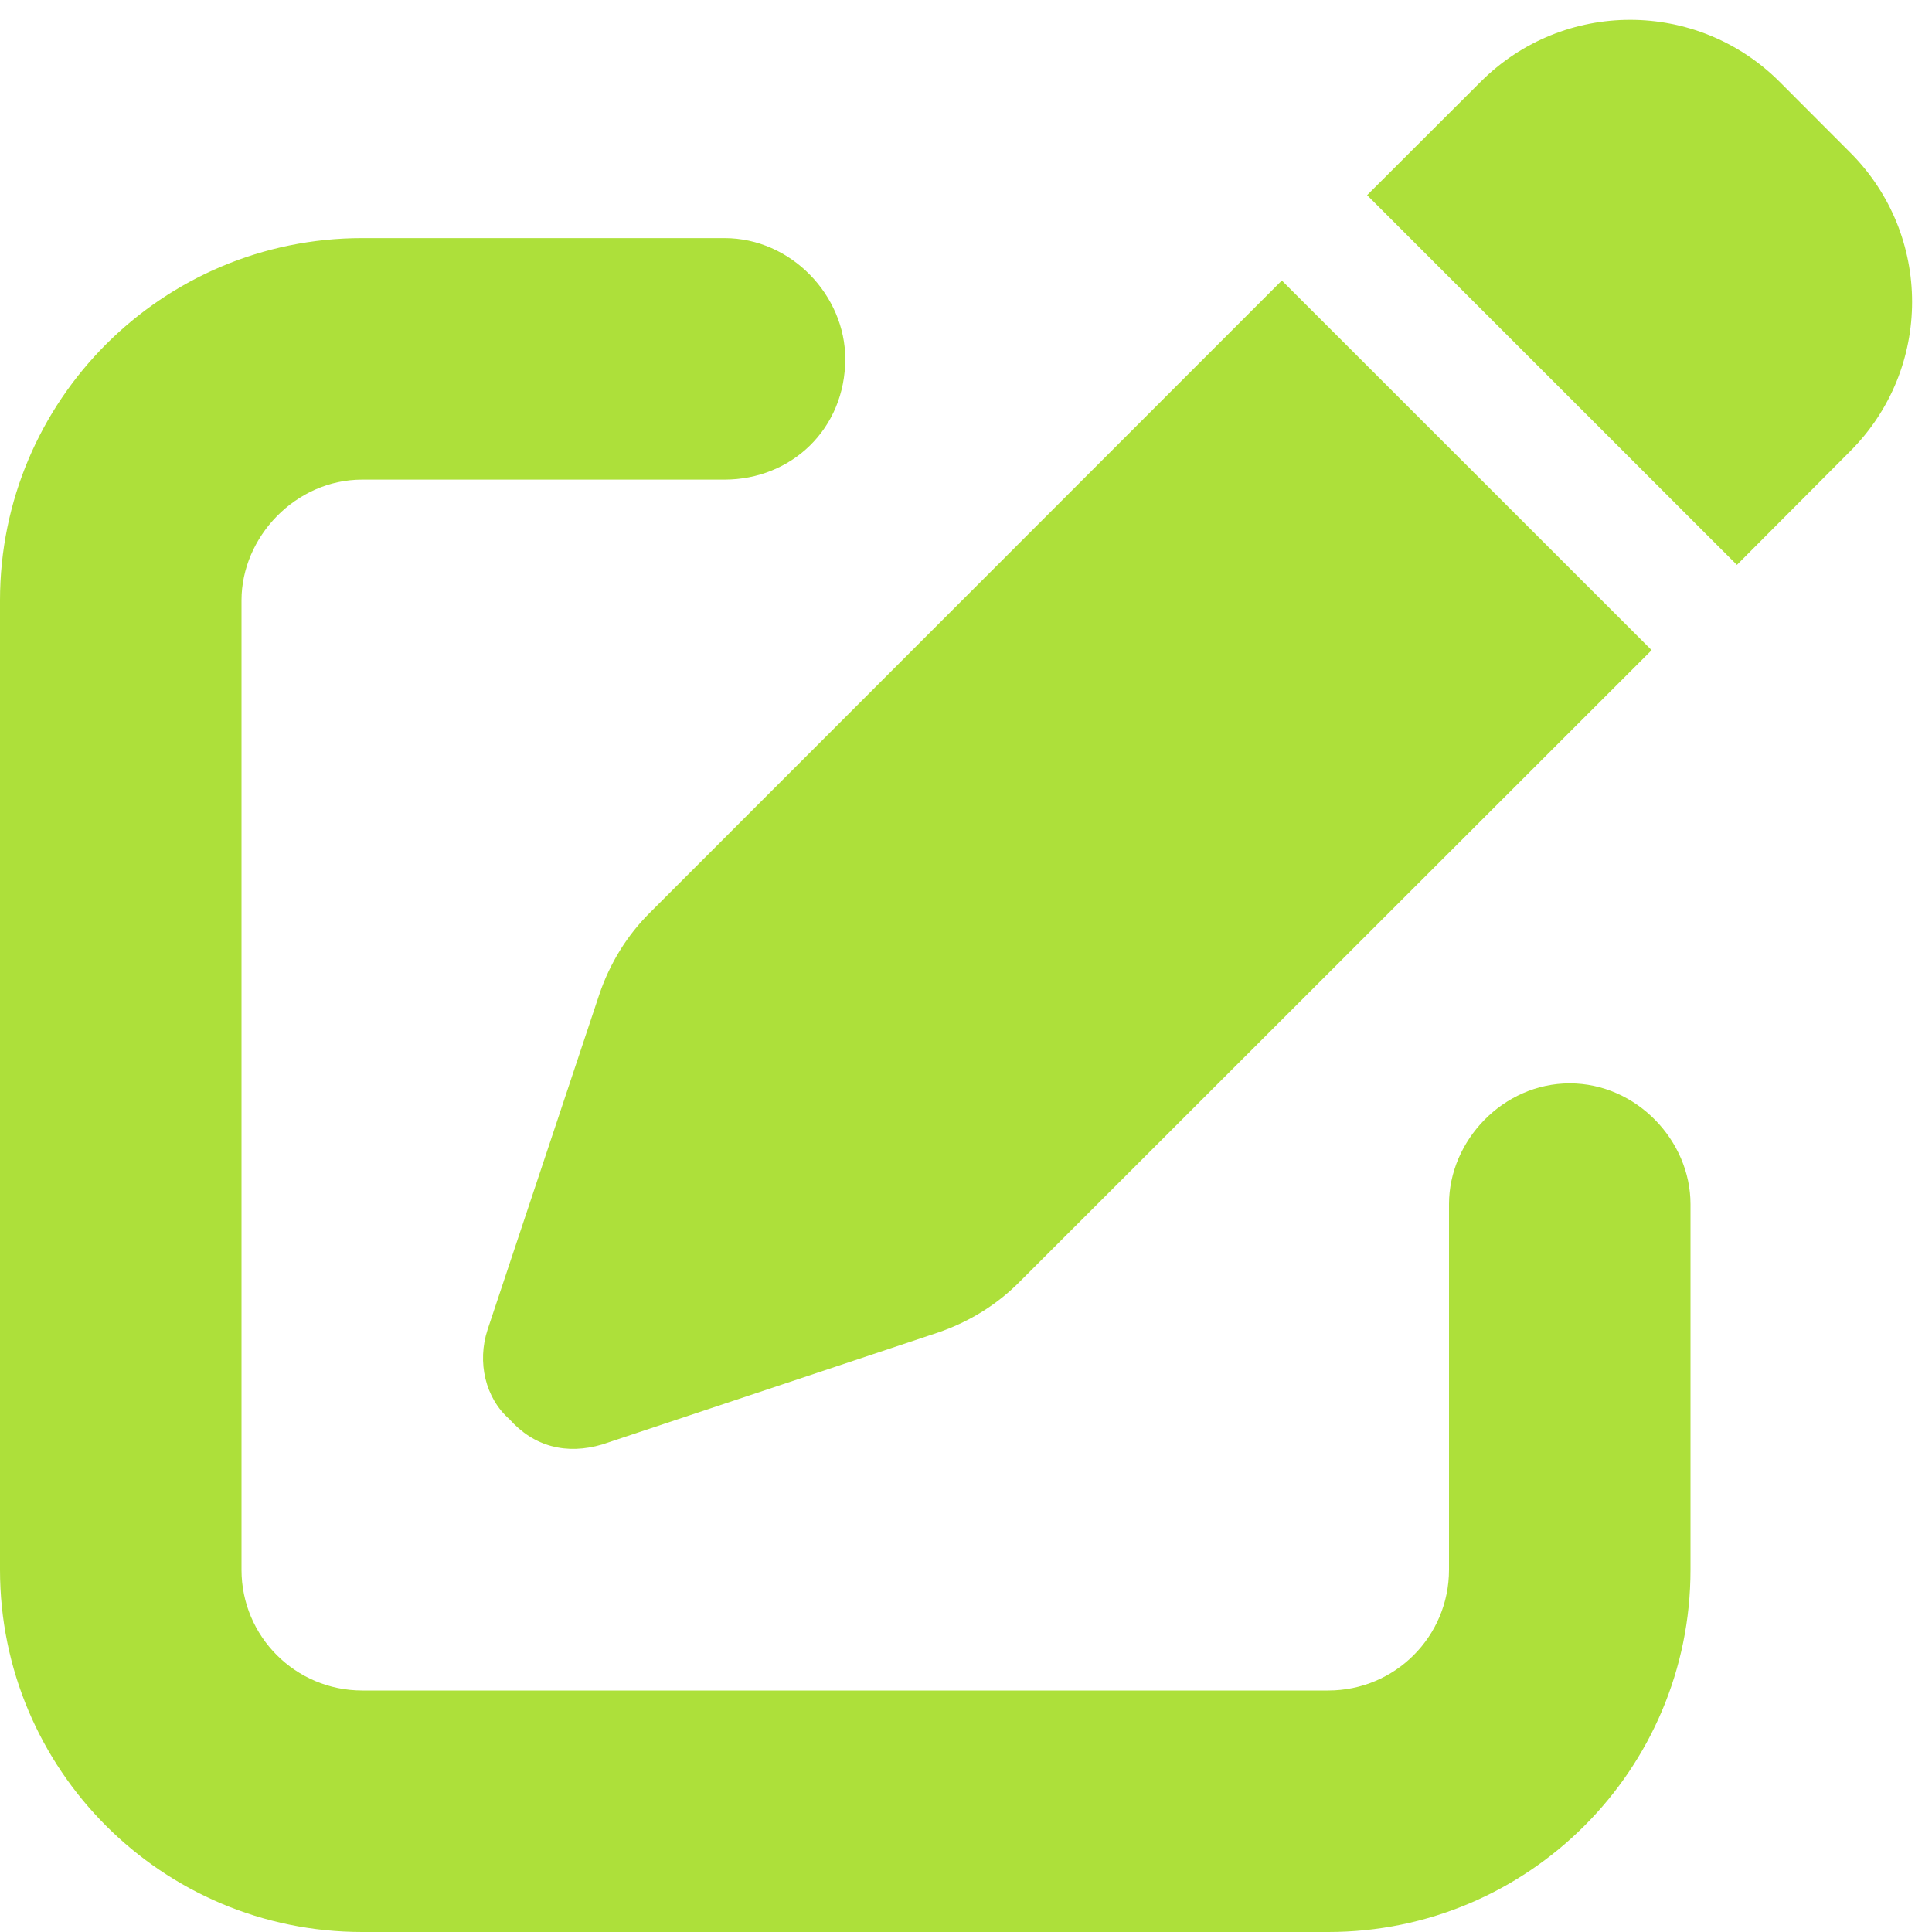
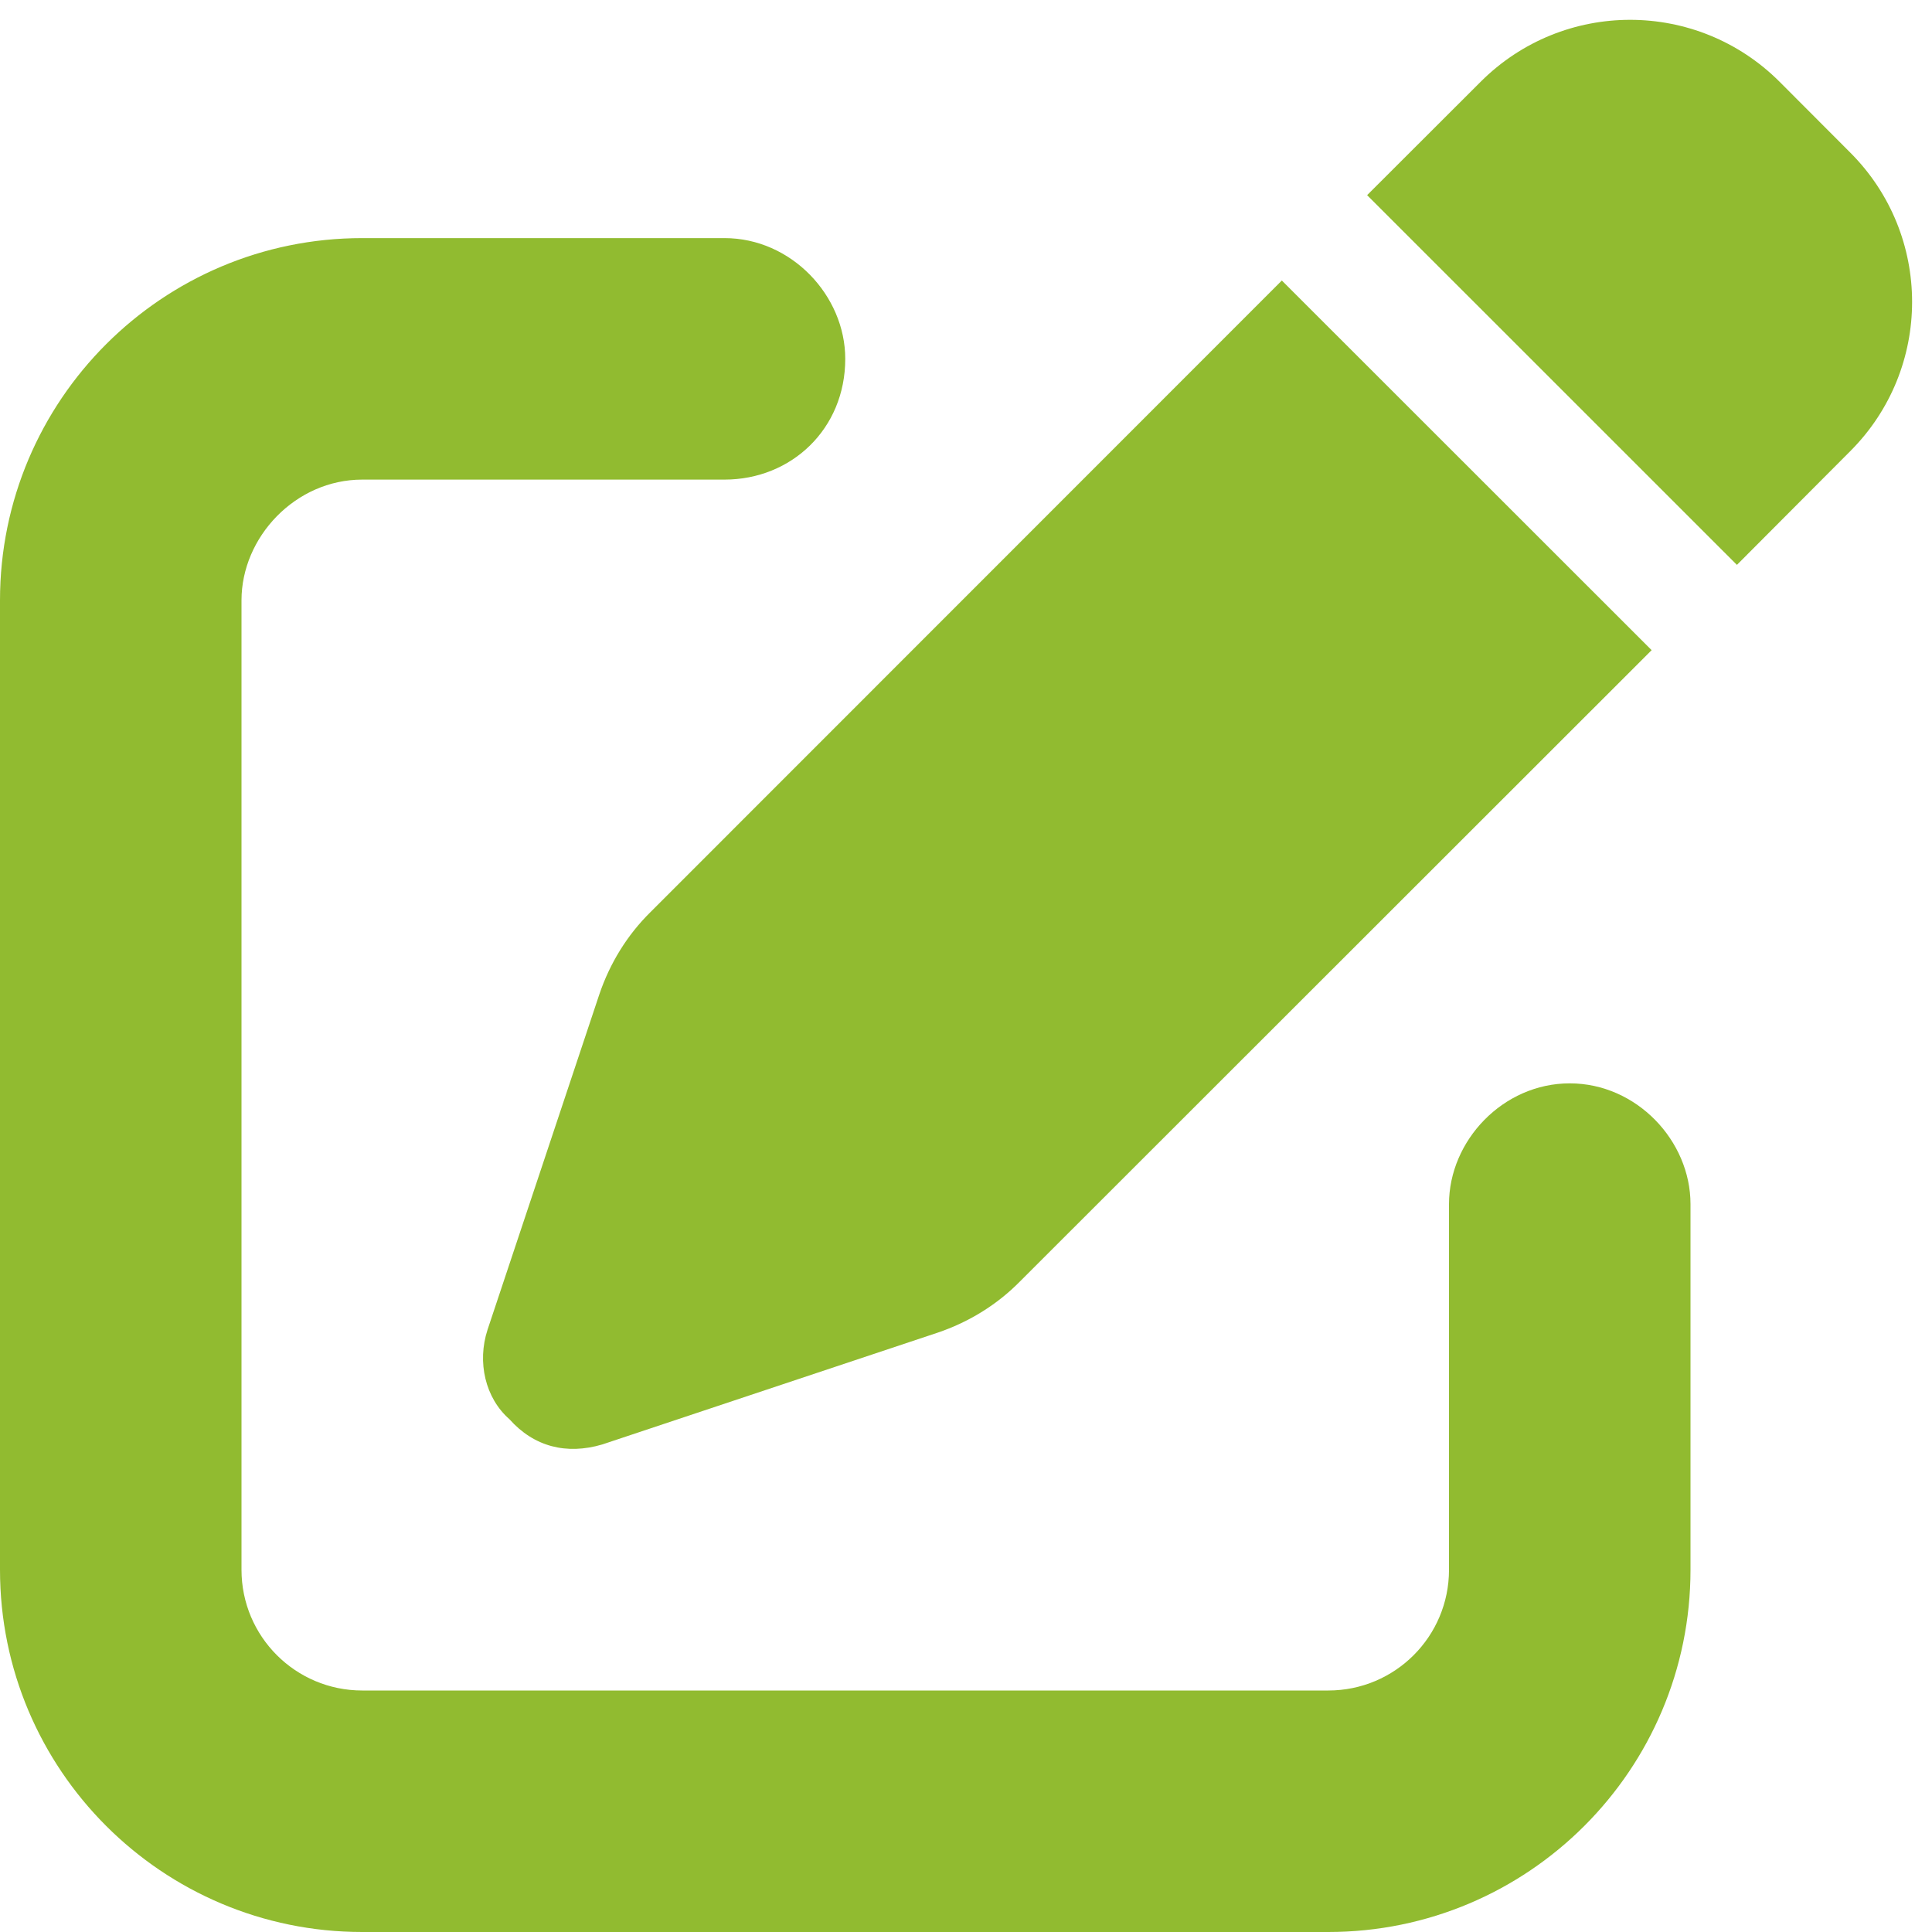
<svg xmlns="http://www.w3.org/2000/svg" viewBox="0 0 512 512">
-   <path fill="#ADE03A" d="M490.3 40.4C512.2 62.27 512.2 97.73 490.3 119.6L460.3 149.7L362.3 51.72L392.4 21.66C414.3-.213 449.7-.213 471.6 21.66L490.3 40.4zM172.4 241.7L339.7 74.34L437.7 172.3L270.3 339.6C264.2 345.8 256.7 350.4 248.4 353.2L159.6 382.8C150.1 385.6 141.5 383.4 135 376.1C128.6 370.5 126.4 361 129.2 352.4L158.8 263.6C161.6 255.3 166.2 247.8 172.4 241.7V241.7zM192 63.1C209.7 63.1 224 78.33 224 95.1C224 113.7 209.7 127.1 192 127.1H96C78.33 127.1 64 142.3 64 159.1V416C64 433.7 78.33 448 96 448H352C369.7 448 384 433.7 384 416V319.1C384 302.3 398.3 287.1 416 287.1C433.7 287.1 448 302.3 448 319.1V416C448 469 405 512 352 512H96C42.98 512 0 469 0 416V159.1C0 106.1 42.98 63.1 96 63.1H192z" />
+   <path fill="#91bb30" d="M490.3 40.4C512.2 62.27 512.2 97.73 490.3 119.6L460.3 149.7L362.3 51.72L392.4 21.66C414.3-.213 449.7-.213 471.6 21.66L490.3 40.4zM172.4 241.7L339.7 74.34L437.7 172.3L270.3 339.6C264.2 345.8 256.7 350.4 248.4 353.2L159.6 382.8C150.1 385.6 141.5 383.4 135 376.1C128.6 370.5 126.4 361 129.2 352.4L158.8 263.6C161.6 255.3 166.2 247.8 172.4 241.7V241.7zM192 63.1C209.7 63.1 224 78.33 224 95.1C224 113.7 209.7 127.1 192 127.1H96C78.33 127.1 64 142.3 64 159.1V416C64 433.7 78.33 448 96 448H352C369.7 448 384 433.7 384 416V319.1C384 302.3 398.3 287.1 416 287.1C433.7 287.1 448 302.3 448 319.1V416C448 469 405 512 352 512H96C42.98 512 0 469 0 416V159.1C0 106.1 42.98 63.1 96 63.1H192z" />
</svg>
